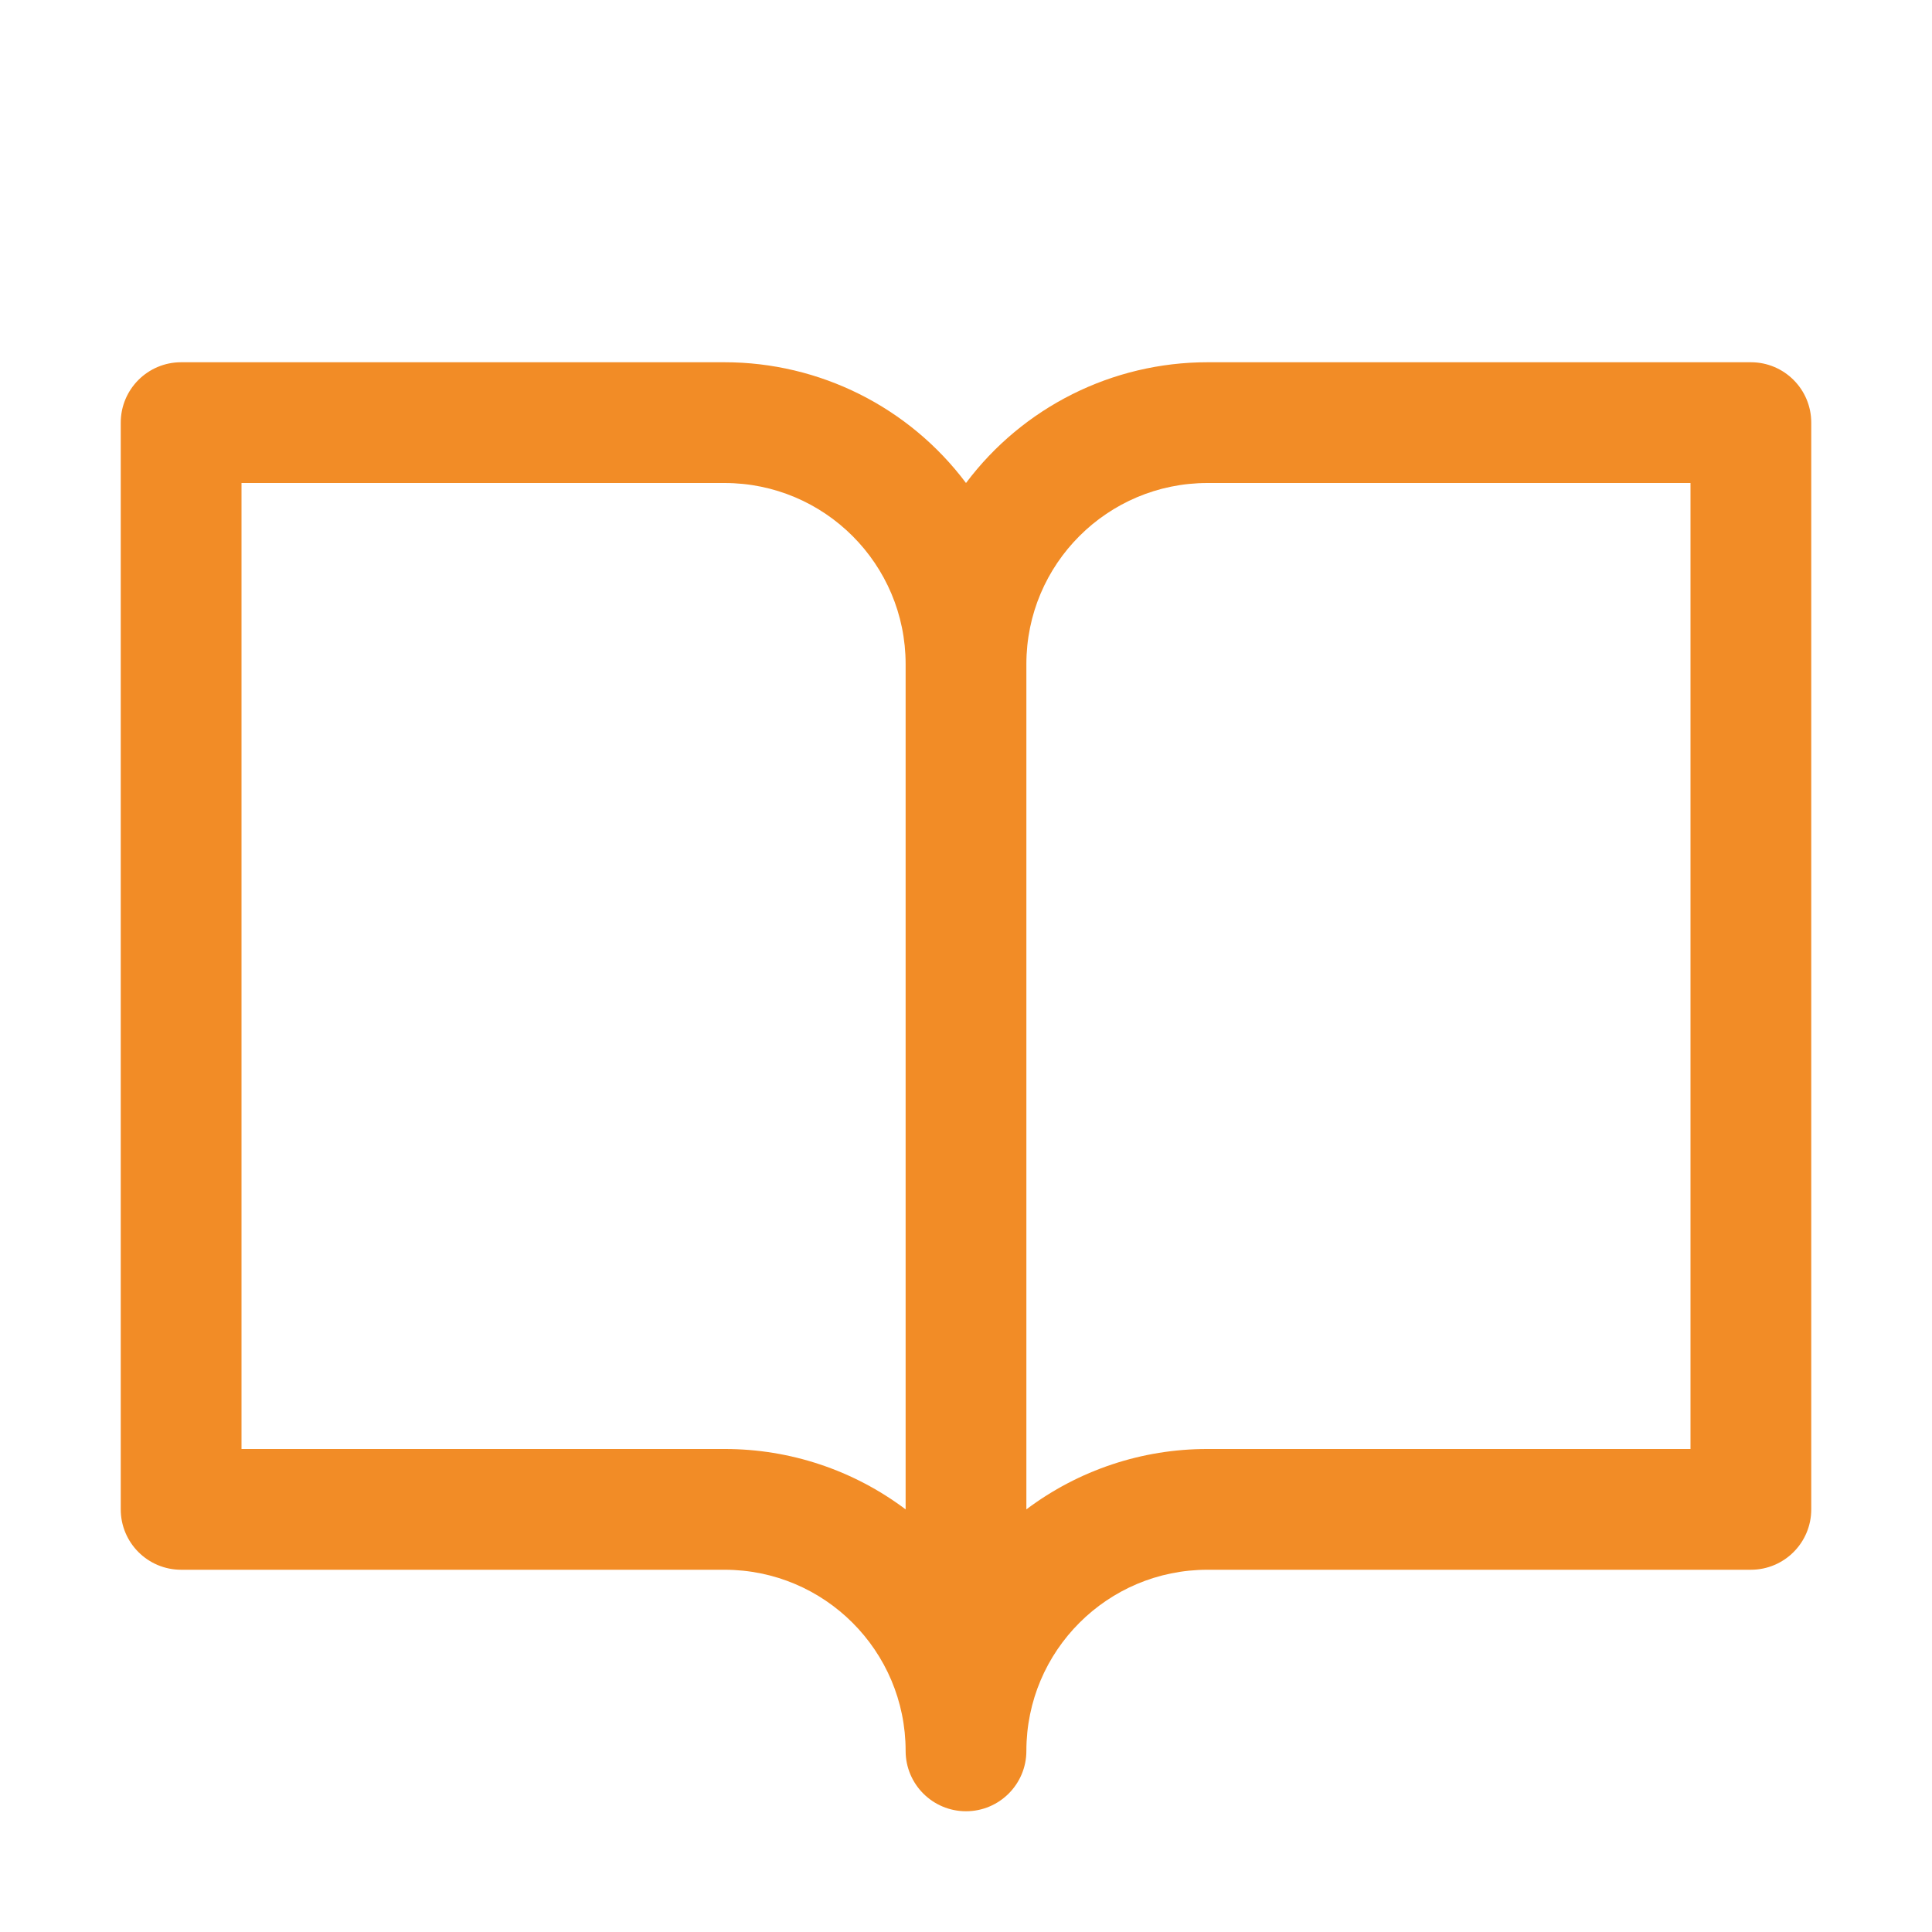
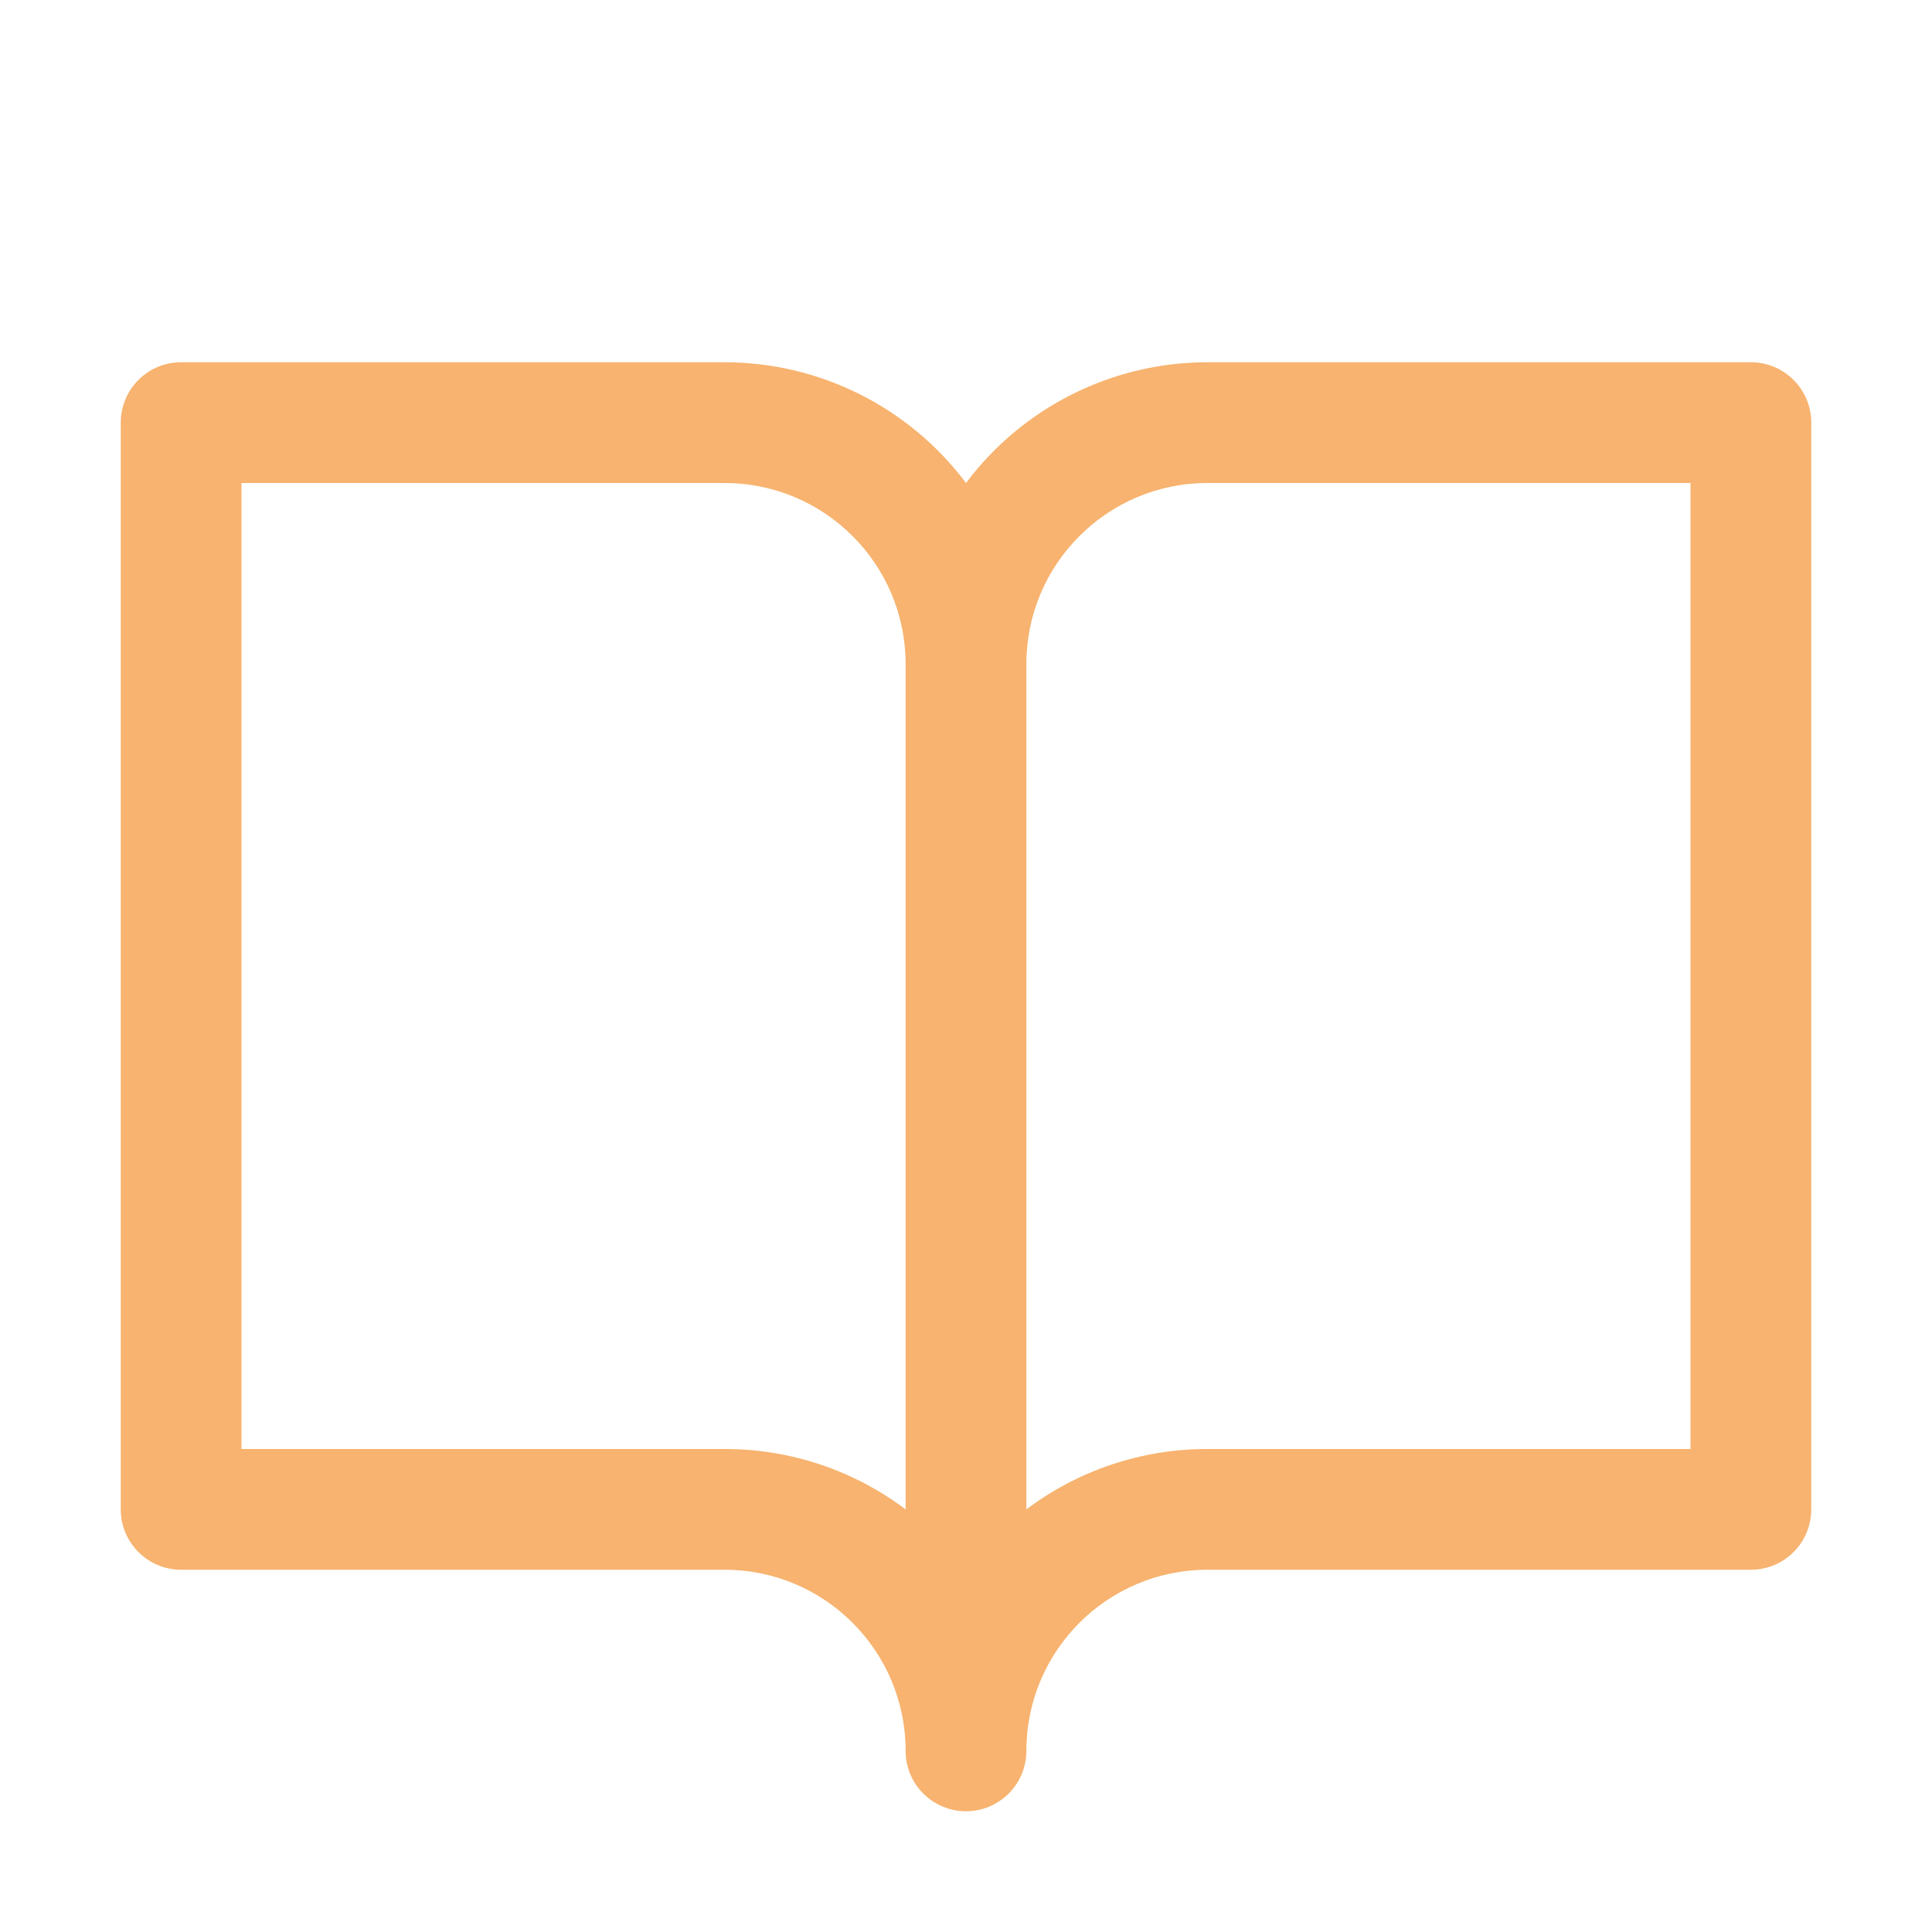
- <svg xmlns="http://www.w3.org/2000/svg" width="32" height="32" fill="#f28c26" viewBox="0 0 256 256">
+ <svg xmlns="http://www.w3.org/2000/svg" width="32" height="32" fill="#f7b36f" viewBox="0 0 256 256">
  <path d="M232,48H160a40,40,0,0,0-32,16A40,40,0,0,0,96,48H24a8,8,0,0,0-8,8V200a8,8,0,0,0,8,8H96a24,24,0,0,1,24,24,8,8,0,0,0,16,0,24,24,0,0,1,24-24h72a8,8,0,0,0,8-8V56A8,8,0,0,0,232,48ZM96,192H32V64H96a24,24,0,0,1,24,24V200A39.81,39.81,0,0,0,96,192Zm128,0H160a39.81,39.81,0,0,0-24,8V88a24,24,0,0,1,24-24h64Z" />
</svg>
